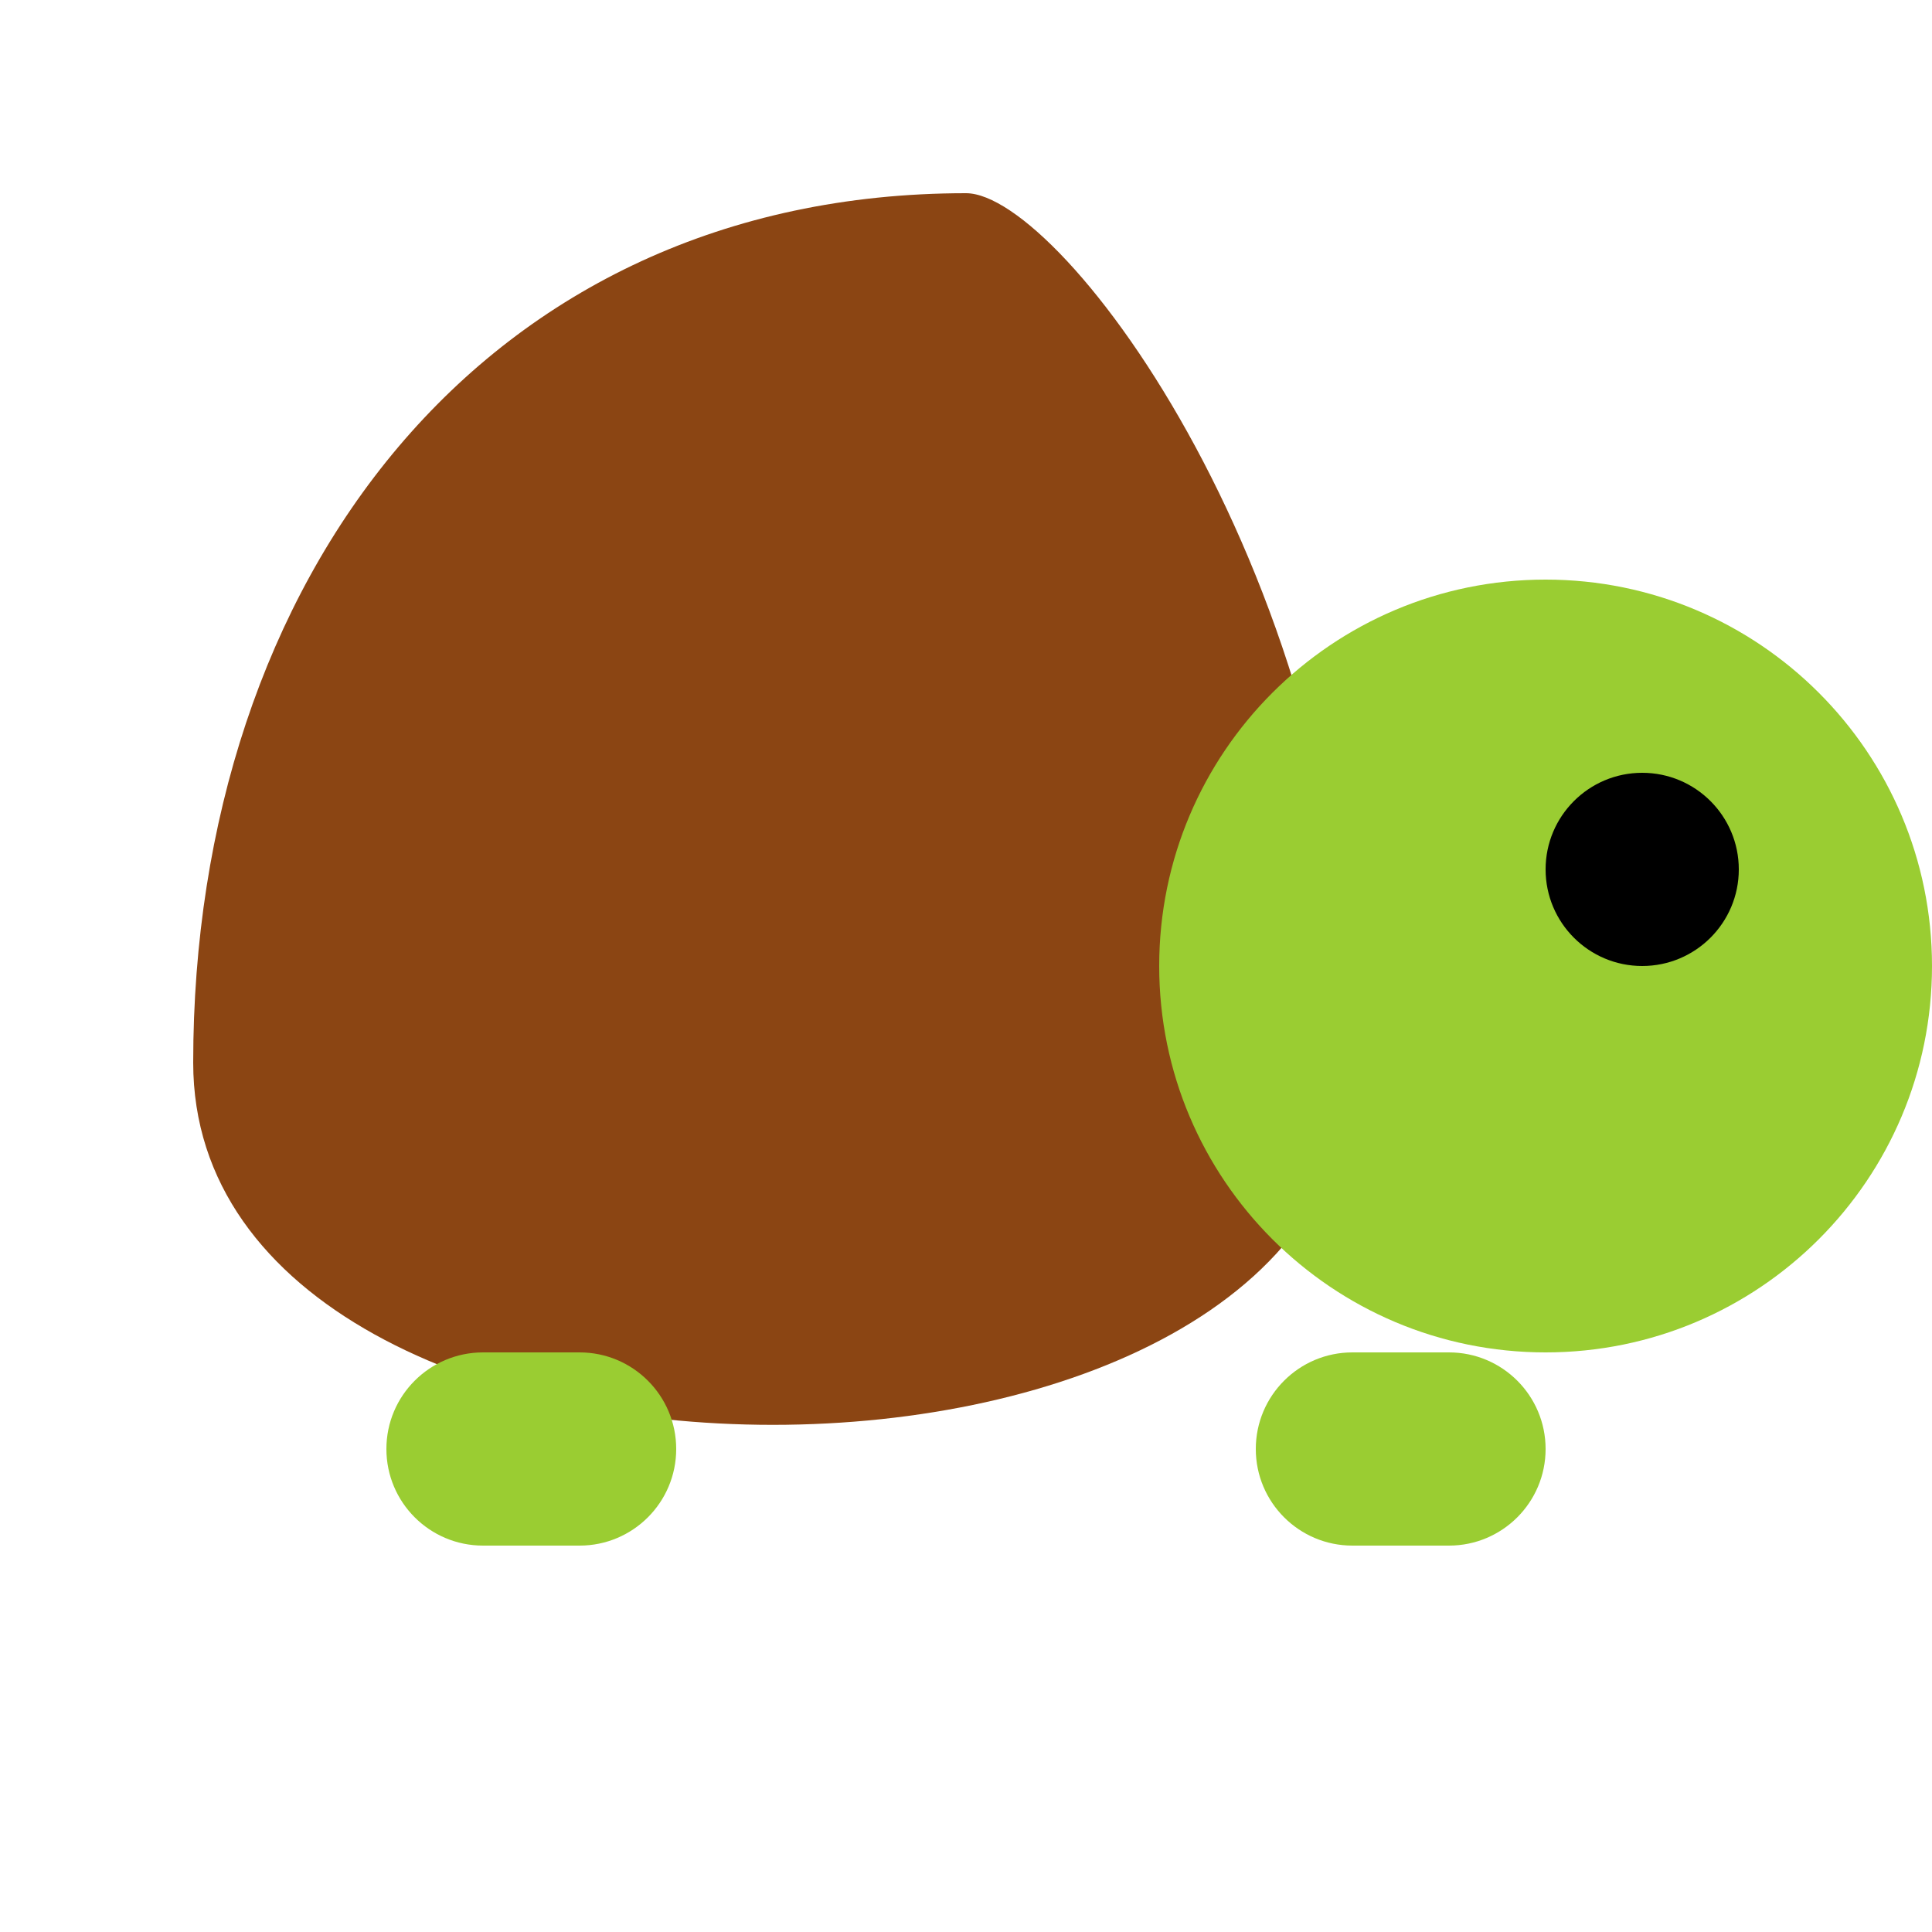
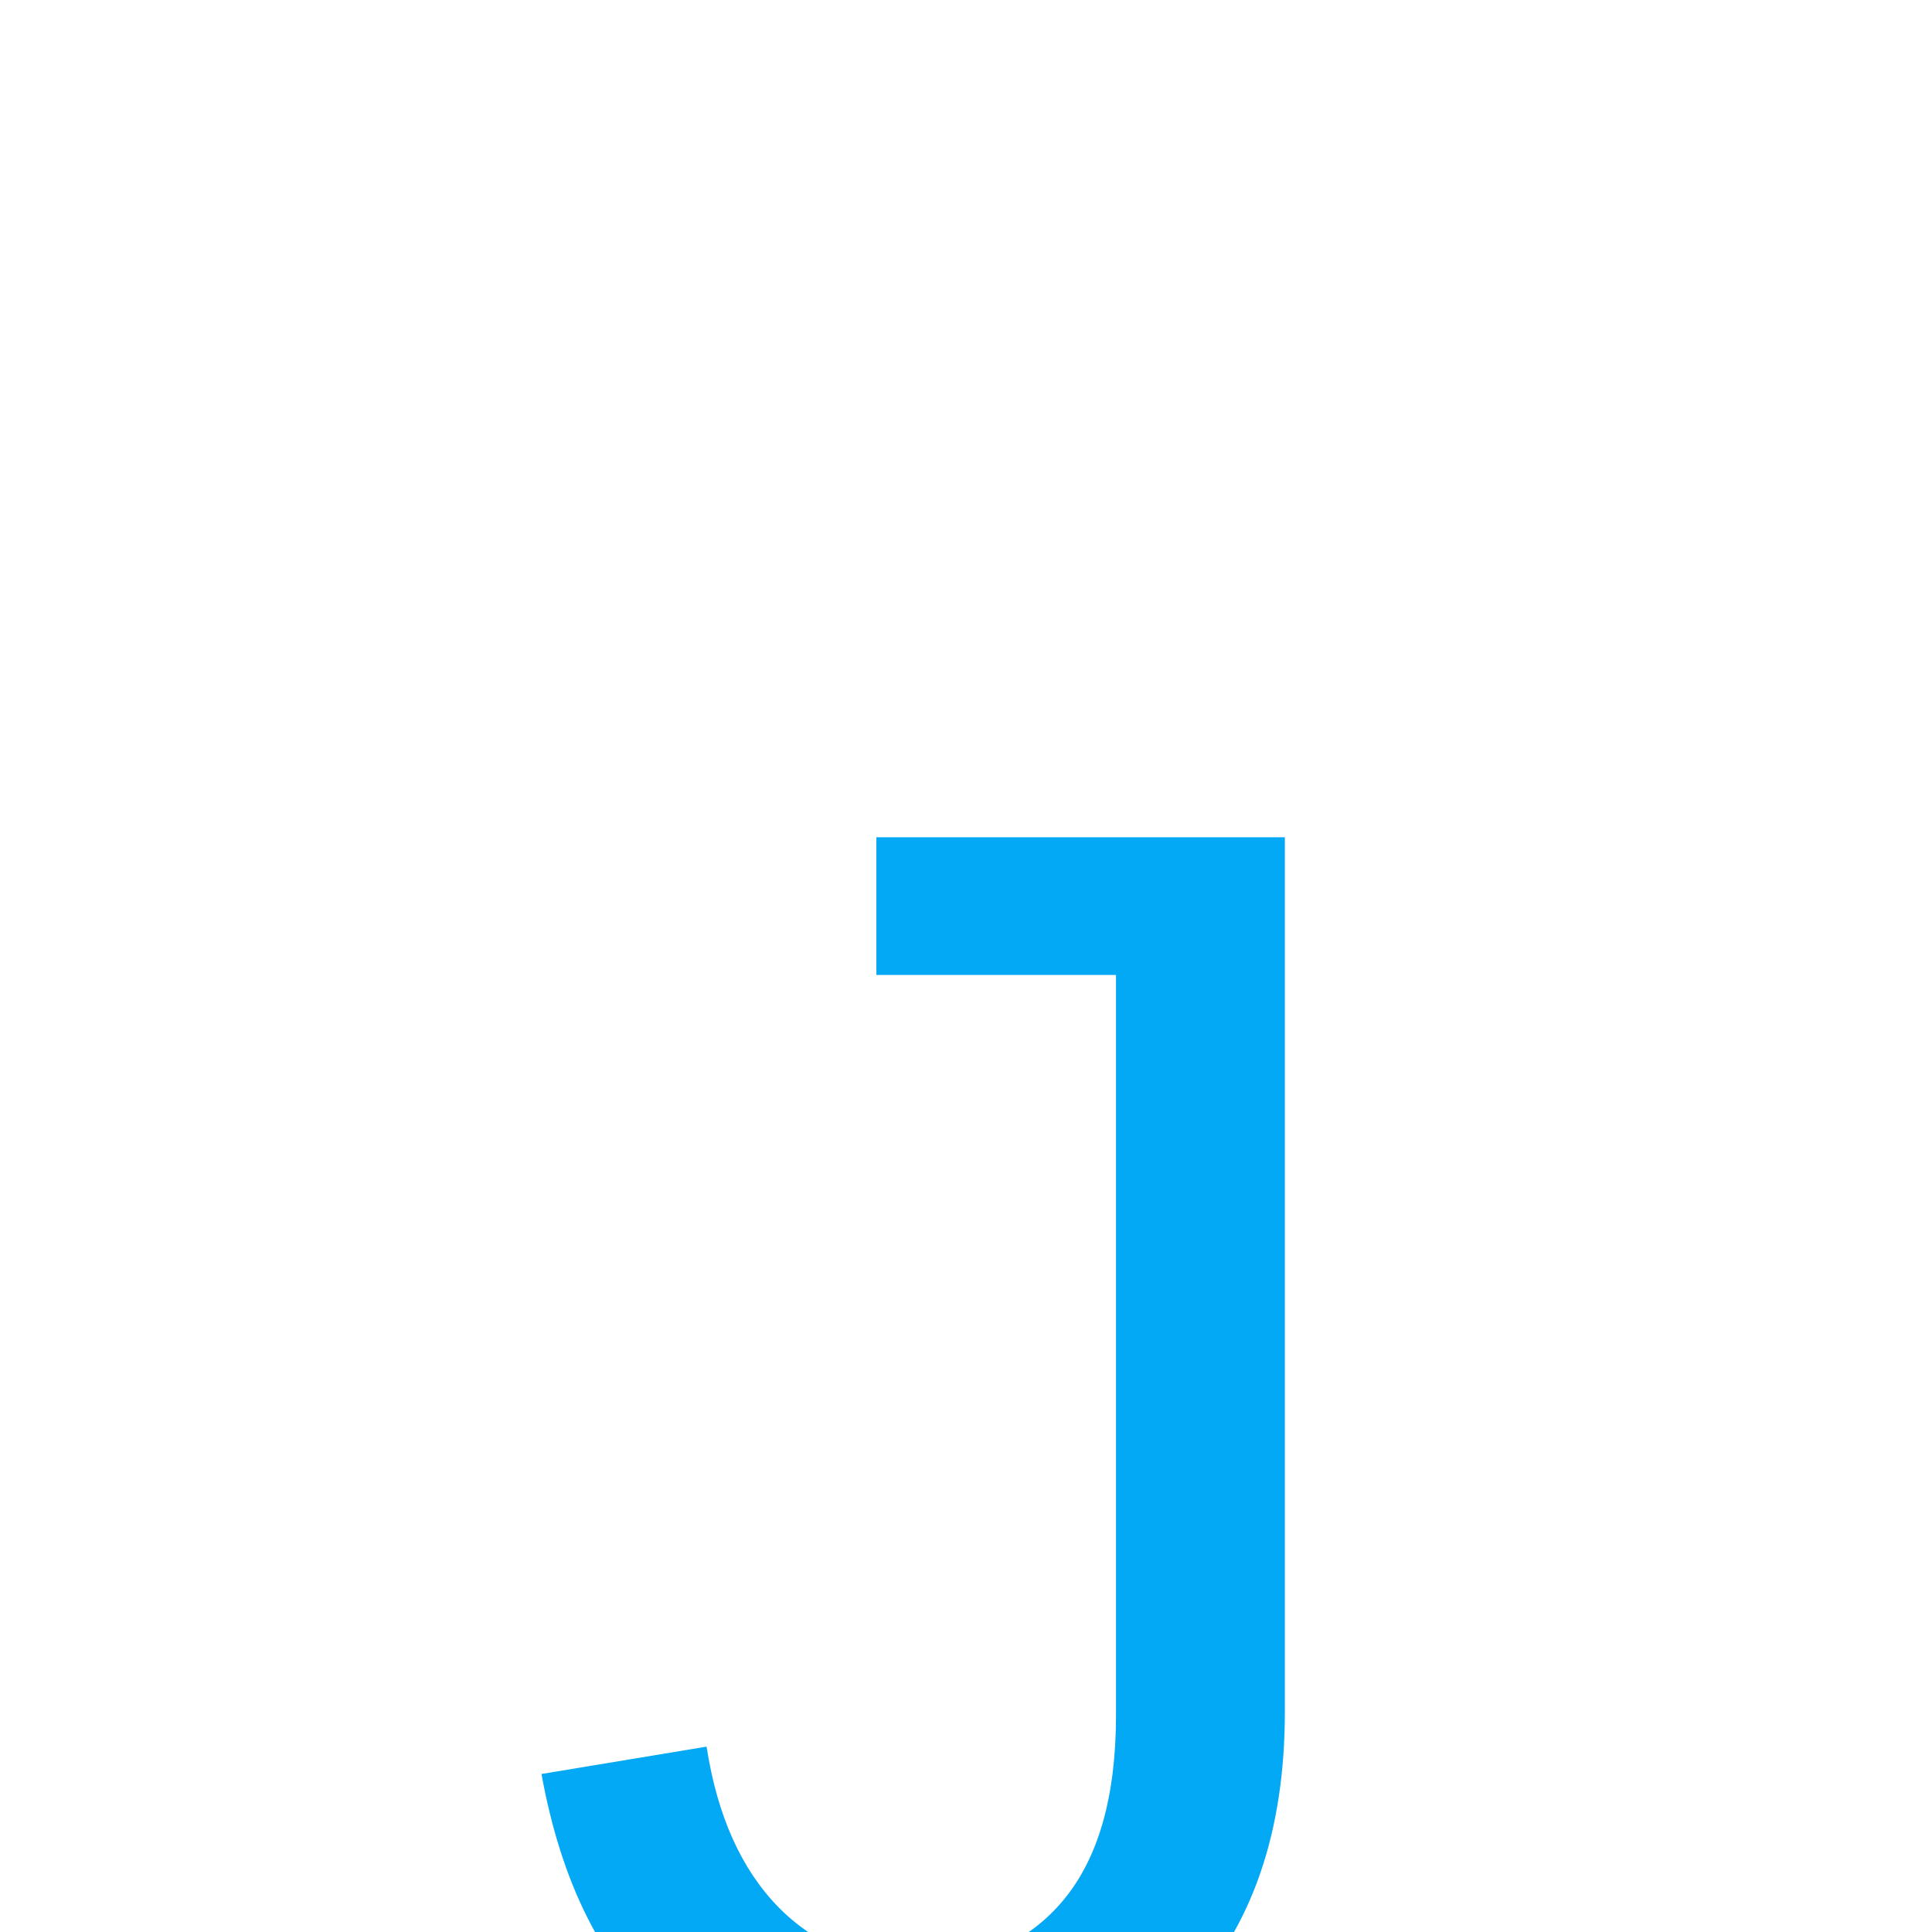
- <svg xmlns="http://www.w3.org/2000/svg" width="32" height="32" viewBox="0 0 100 100">
+ <svg xmlns="http://www.w3.org/2000/svg" viewBox="0 0 32 32">
  <style>
-     .shell { fill: #8B4513; } /* Saddle brown */
-     .head { fill: #9ACD32; } /* Yellow green */
-     .leg { fill: #9ACD32; }
-     .eye { fill: black; }
-   </style>
-   <path class="shell" d="M50,10 C25,10 10,30 10,55 C10,80 70,80 70,55 C70,30 55,10 50,10 Z" />
-   <circle class="head" cx="80" cy="50" r="20" />
-   <circle class="eye" cx="85" cy="45" r="5" />
-   <rect class="leg" x="20" y="70" width="15" height="10" rx="5" />
-   <rect class="leg" x="65" y="70" width="15" height="10" rx="5" />
+   .letter{fill:#03a9f4;}
+ </style>
+   <text x="16" y="26" text-anchor="middle" dominant-baseline="middle" font-family="Arial" font-size="30" class="letter">J</text>
</svg>
